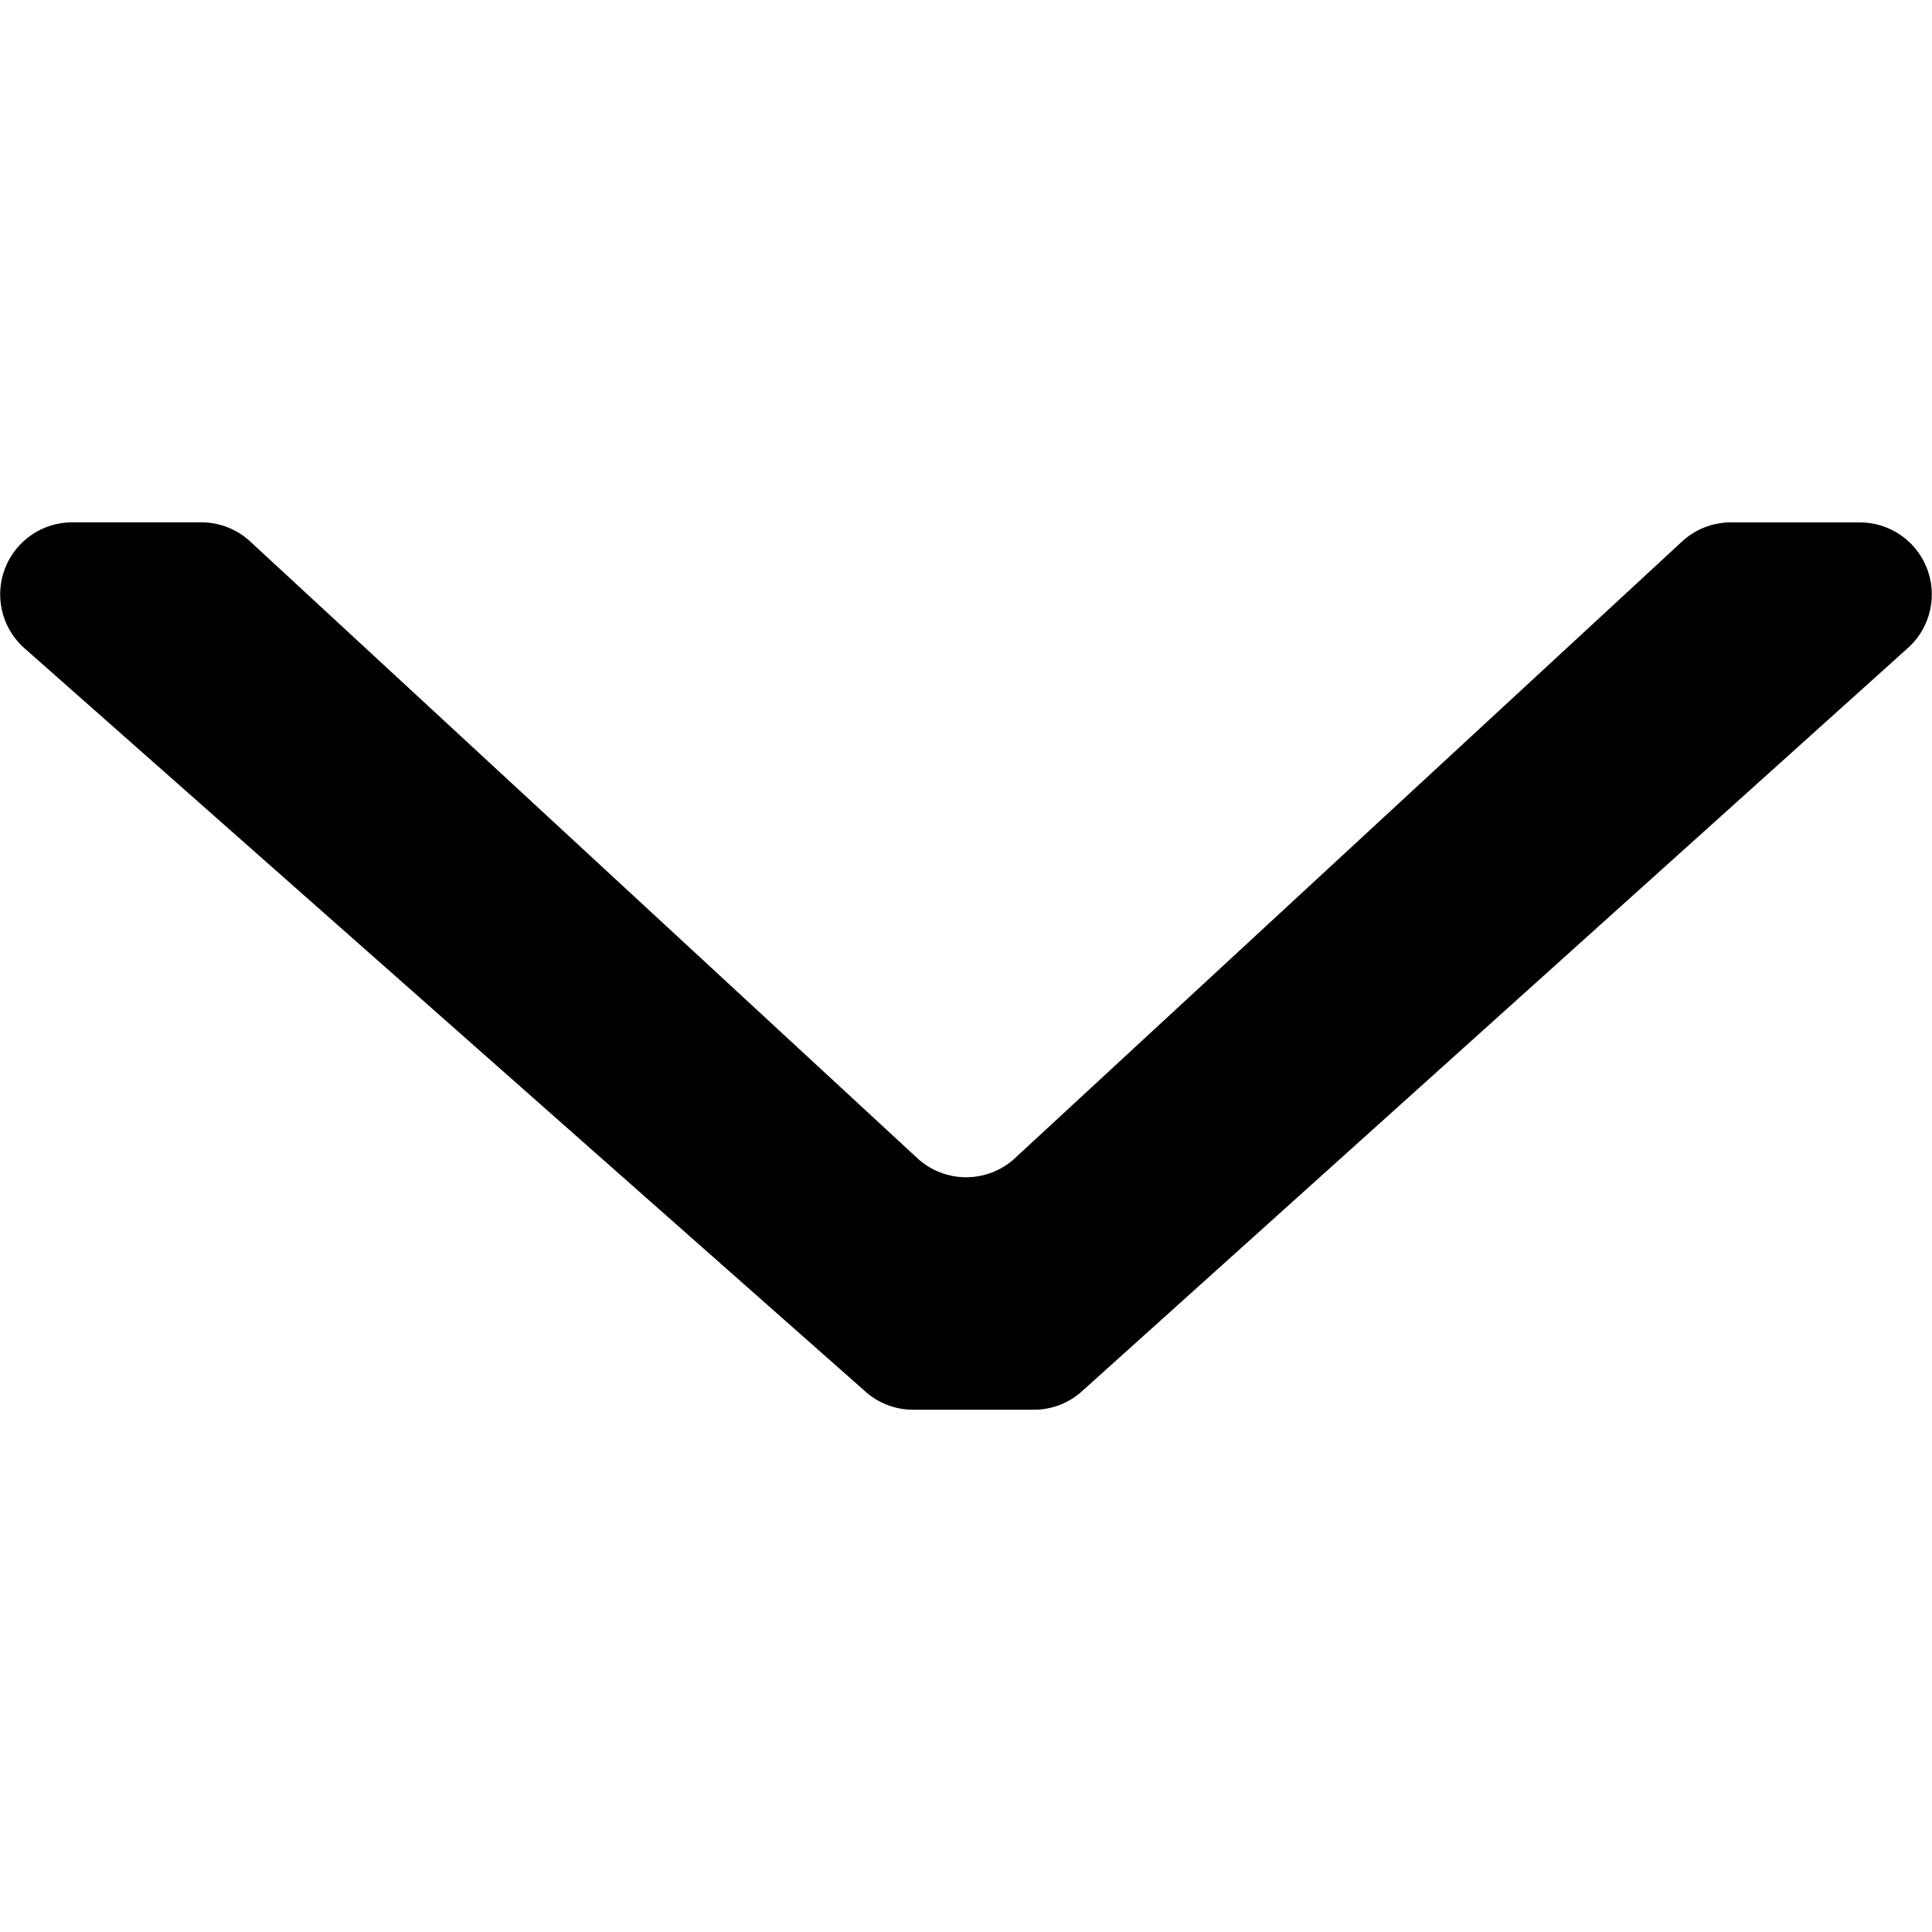
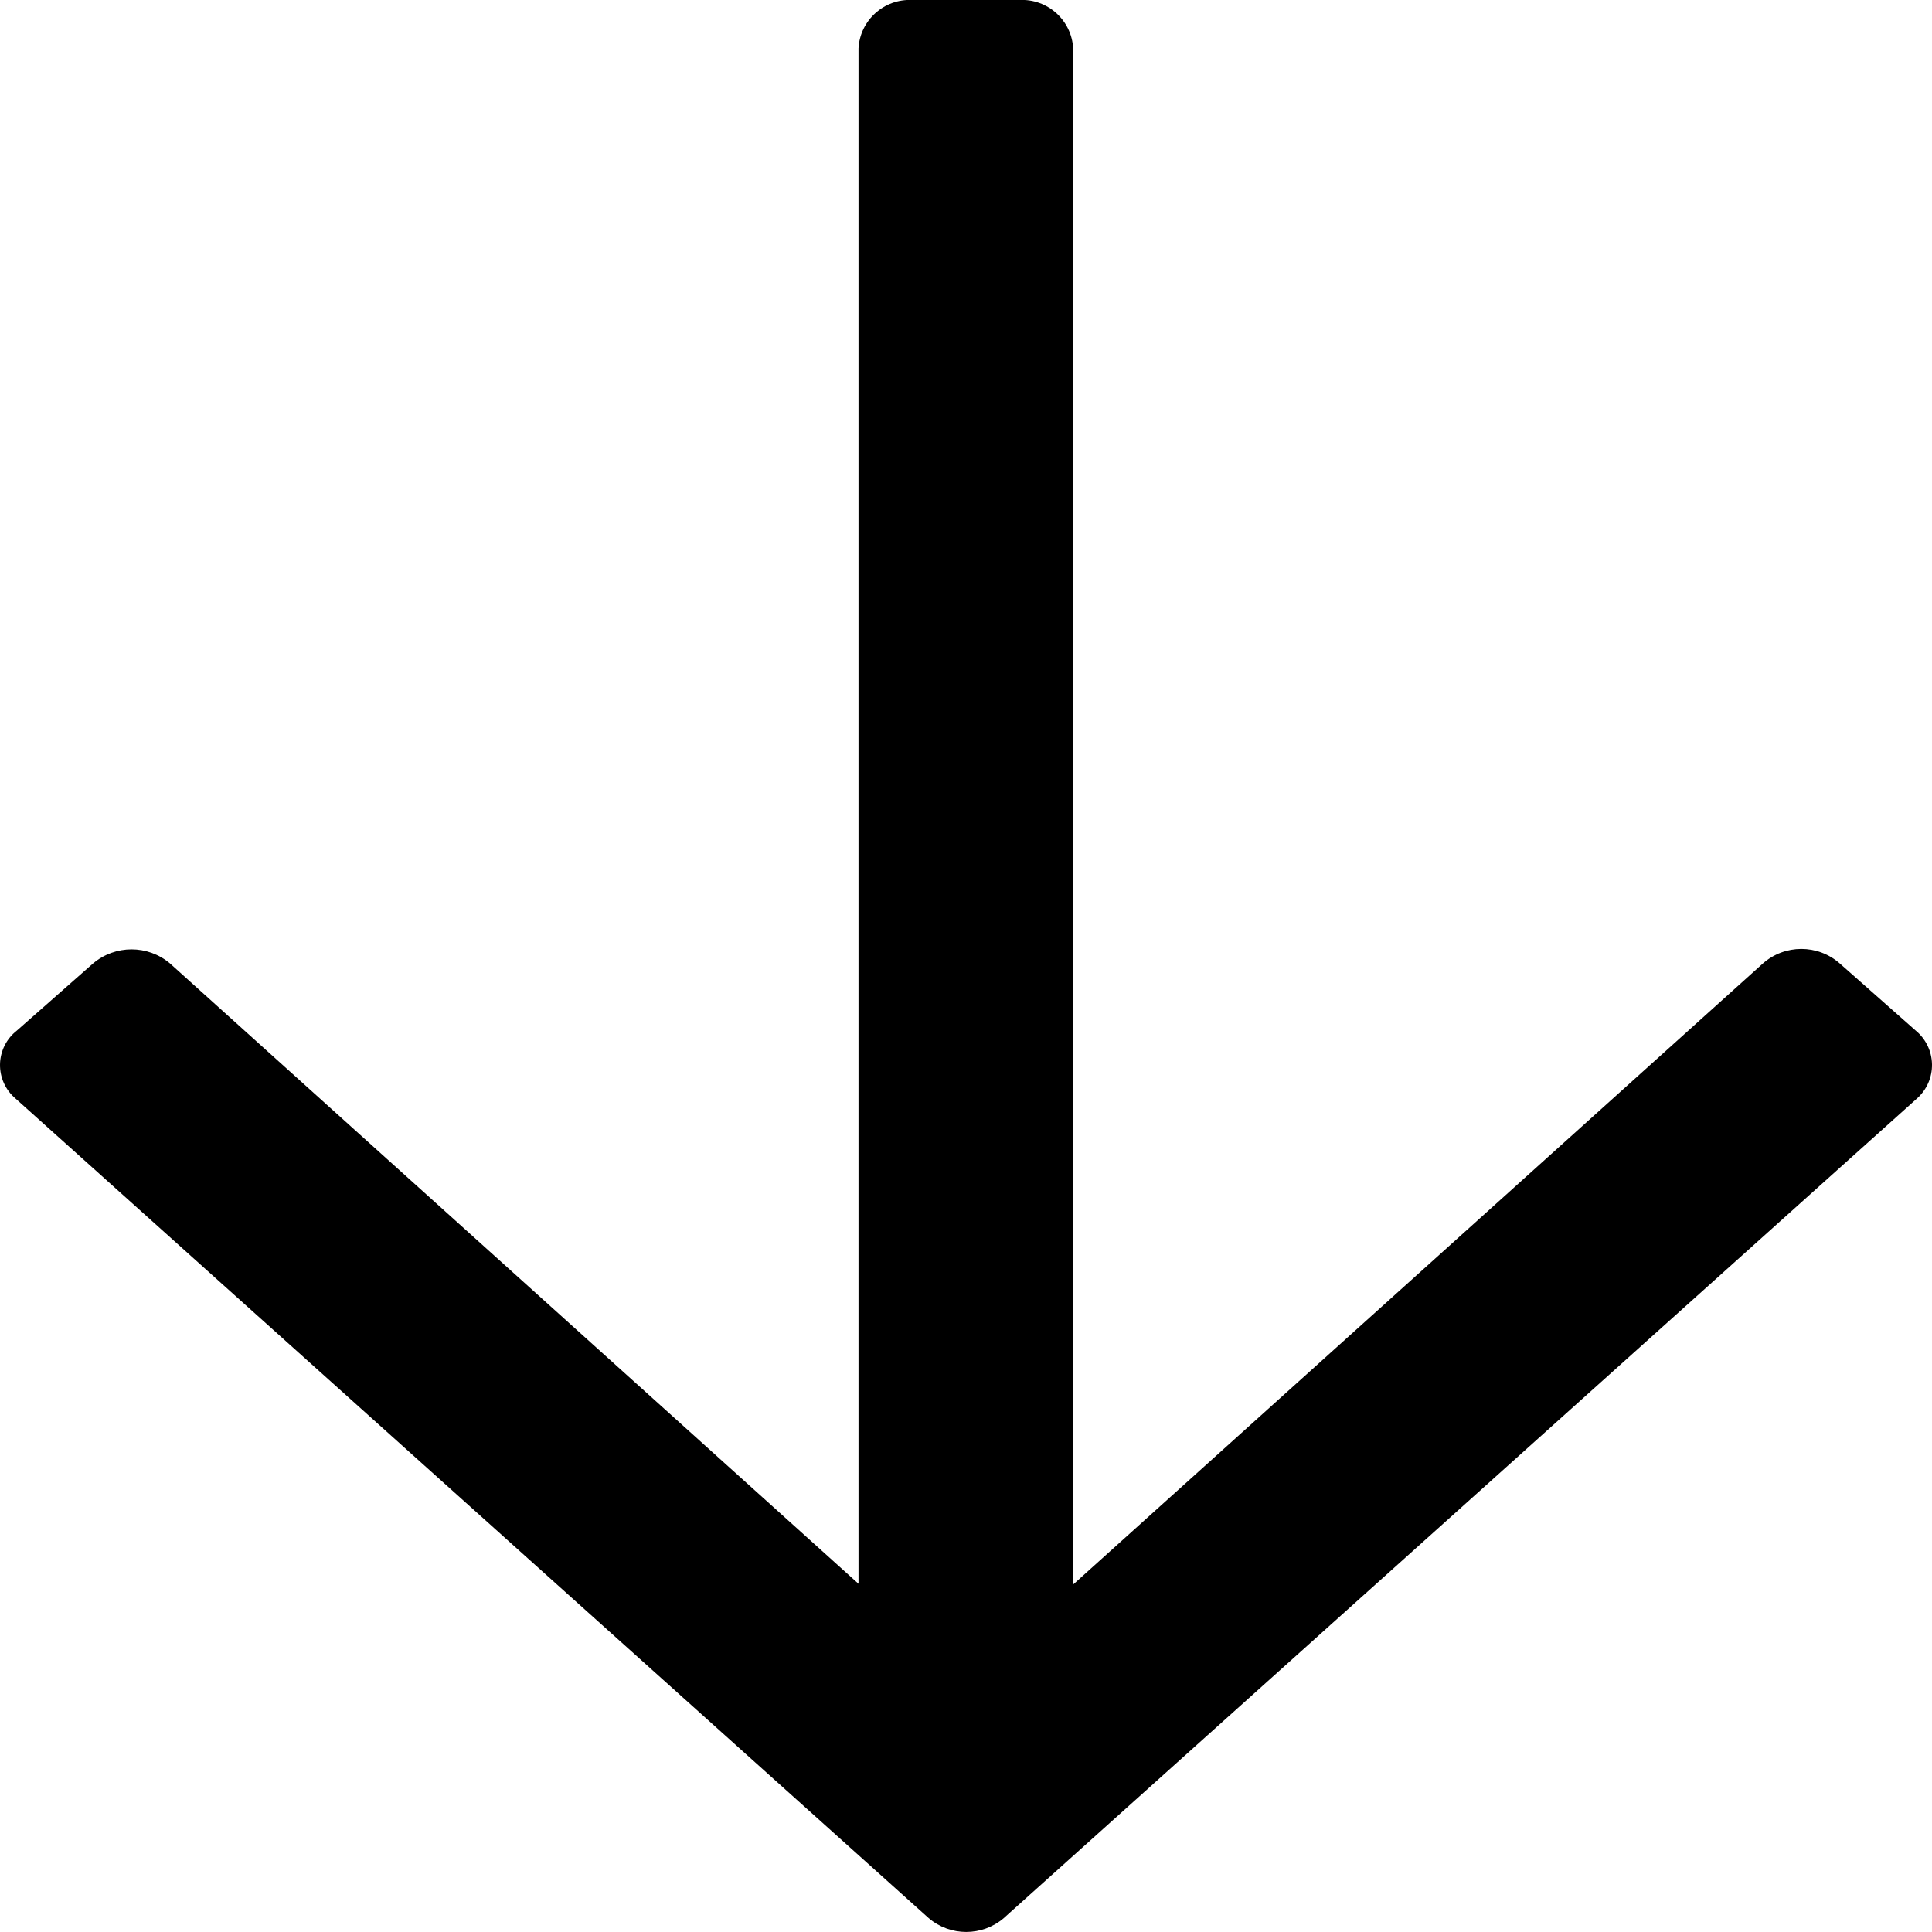
<svg xmlns="http://www.w3.org/2000/svg" viewBox="0 0 128 128">
-   <path d="M67.328,76.653l44.029-40.7a4.773,4.773,0,0,1,3.32-1.344h8.541a4.773,4.773,0,0,1,3.3,8.219L71.8,92.069A4.773,4.773,0,0,1,68.5,93.4h-8a4.773,4.773,0,0,1-3.3-1.326L1.481,42.824a4.773,4.773,0,0,1,3.3-8.219h8.556a4.773,4.773,0,0,1,3.32,1.344l44.028,40.7A4.773,4.773,0,0,0,67.328,76.653Z" />
+   <path d="M57.263,104.928V3.2A3.392,3.392,0,0,1,60.819,0H67.93a3.391,3.391,0,0,1,3.555,3.2V104.977l45.7-41.149a3.849,3.849,0,0,1,5.086,0l5.037,4.452a2.959,2.959,0,0,1,.079,4.5l-60.5,54.3a3.831,3.831,0,0,1-4.974,0l-60.5-54.3a2.9,2.9,0,0,1,.087-4.5l5.053-4.452a3.947,3.947,0,0,1,5.092,0Z" transform="translate(-0.385 0)" />
</svg>
